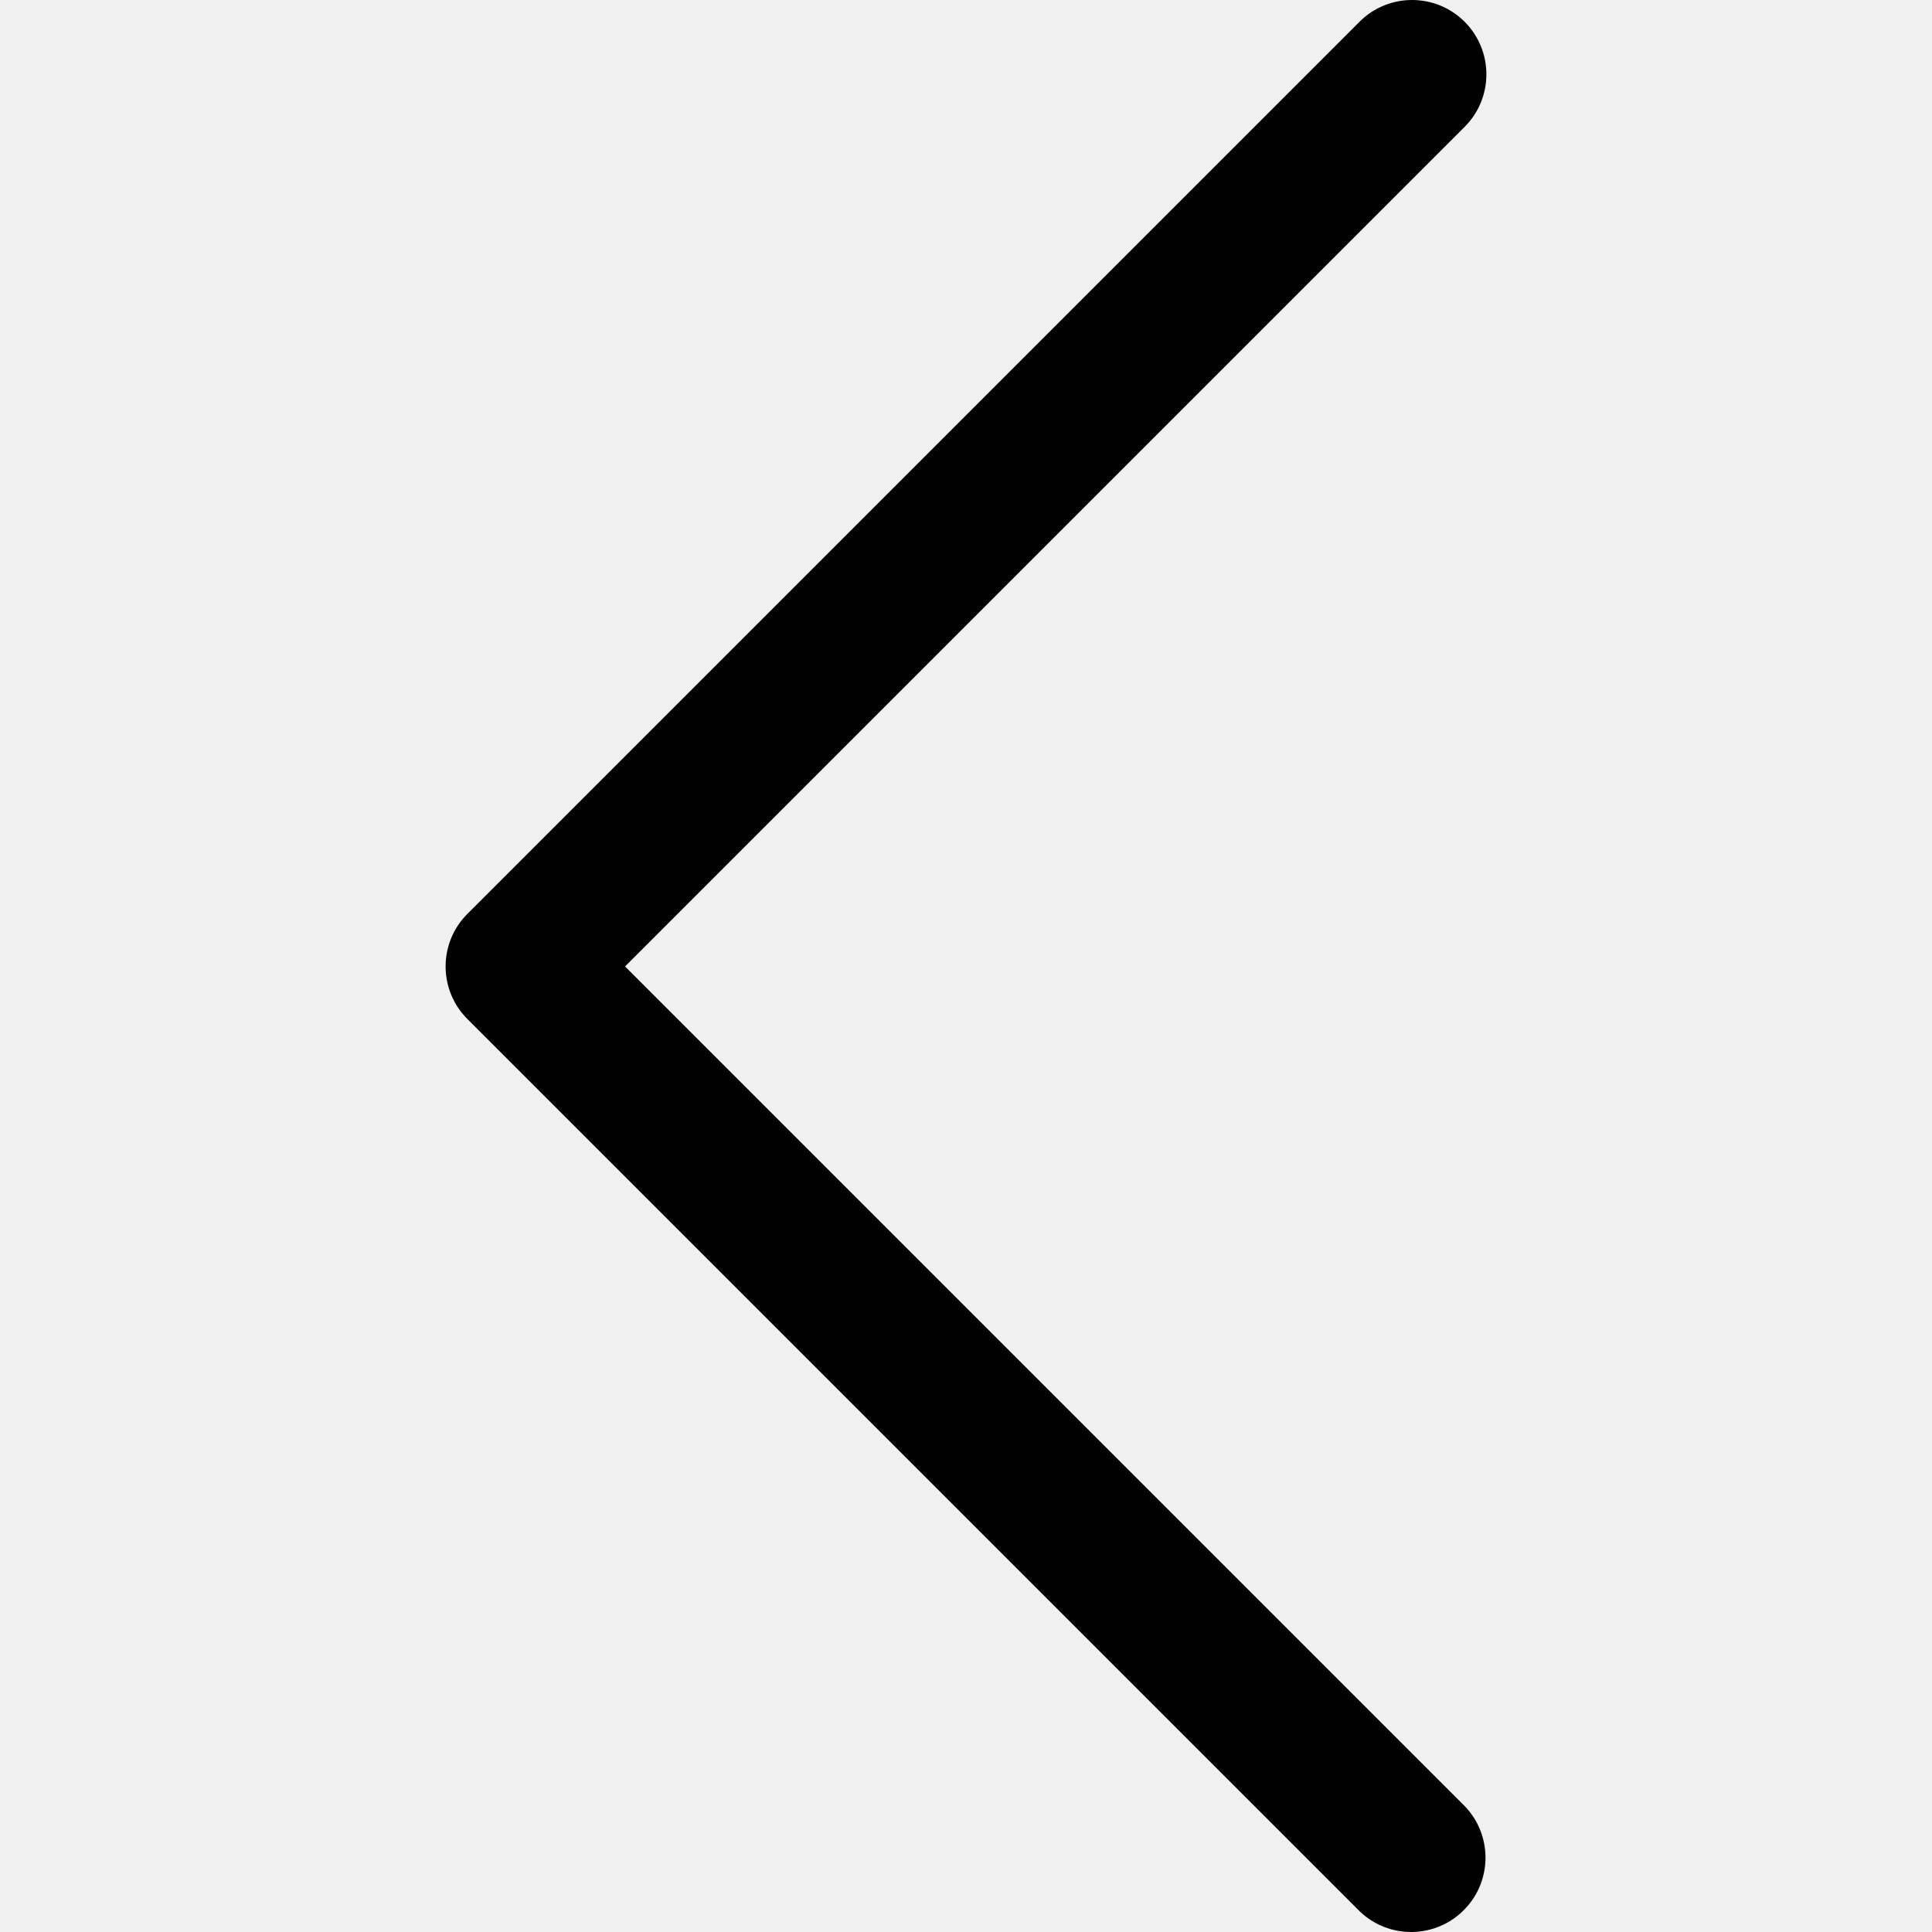
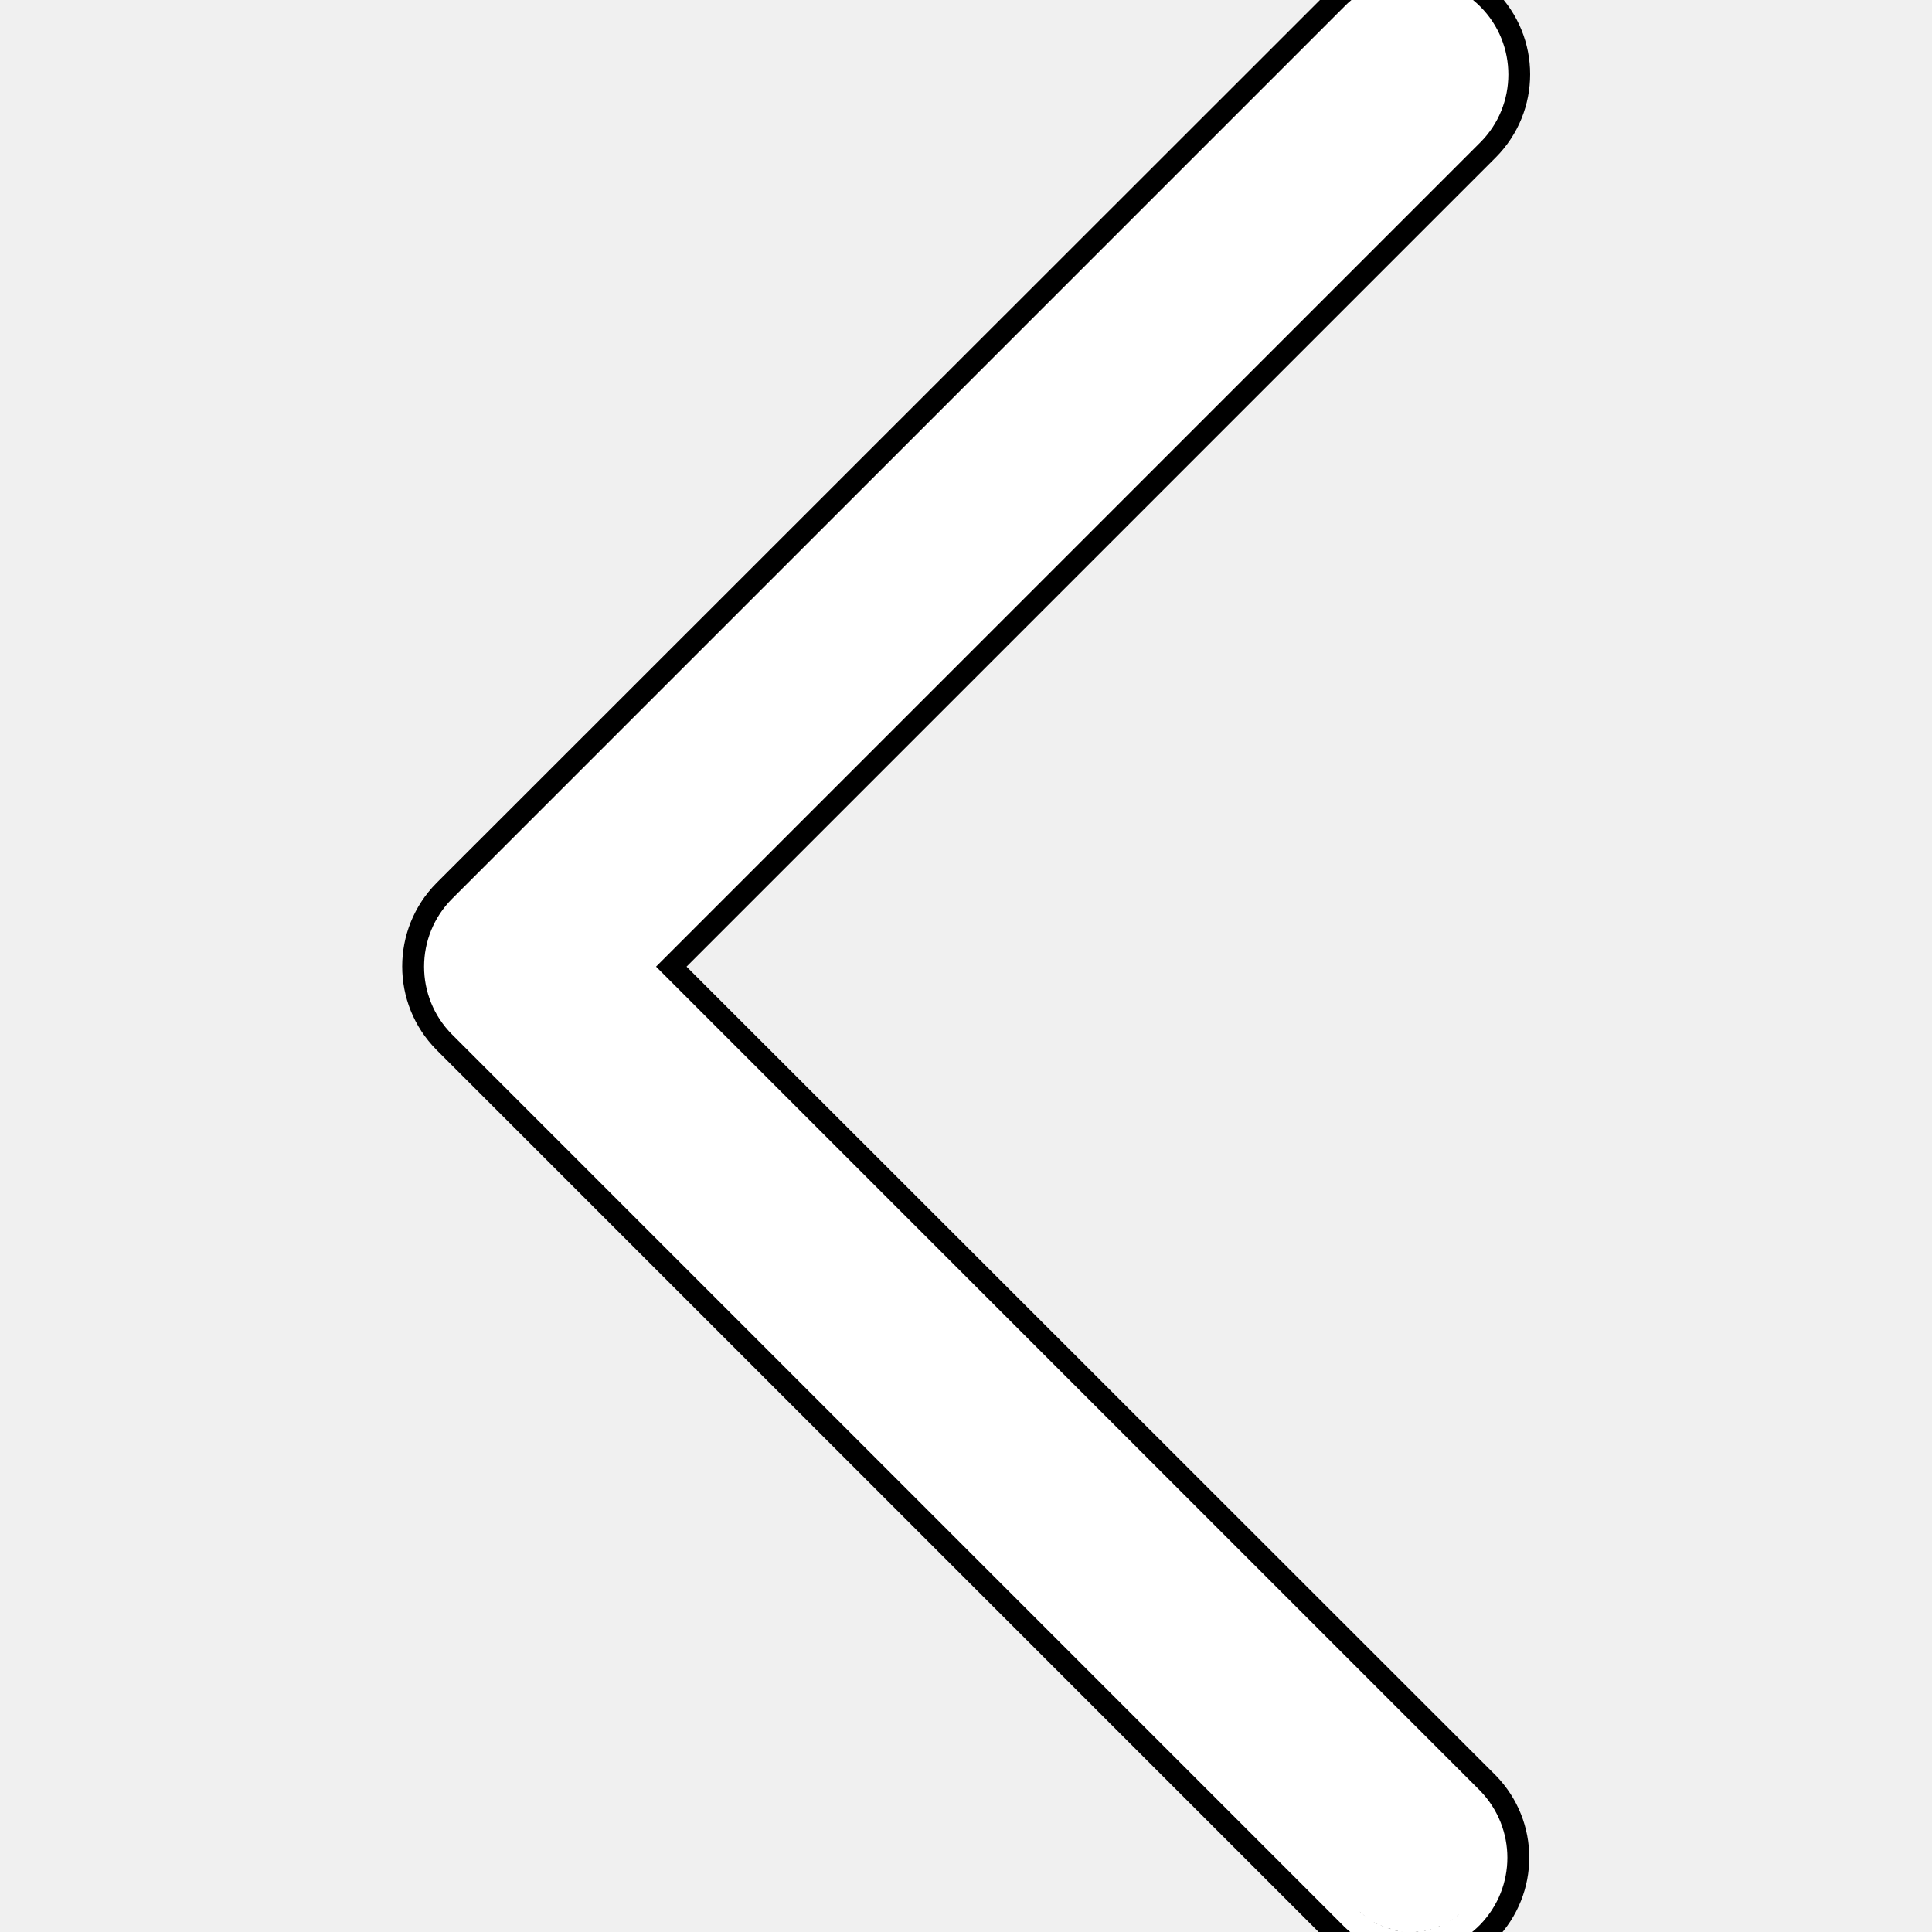
- <svg xmlns="http://www.w3.org/2000/svg" version="1.1" id="Capa_1" x="0px" y="0px" viewBox="0 0 443.52 443.52" style="enable-background:new 0 0 443.52 443.52;" xml:space="preserve">
+ <svg xmlns="http://www.w3.org/2000/svg" version="1.1" id="Capa_1" x="0px" y="0px" viewBox="0 0 443.5 443.5" style="enable-background:new 0 0 443.5 443.5;" xml:space="preserve">
+   <style type="text/css">
+ 	.st0{fill:#FFFFFF;}
+ </style>
  <g>
-     <g>
-       <path d="M143.492,221.863L336.226,29.129c6.663-6.664,6.663-17.468,0-24.132c-6.665-6.662-17.468-6.662-24.132,0l-204.8,204.8    c-6.662,6.664-6.662,17.468,0,24.132l204.8,204.8c6.78,6.548,17.584,6.36,24.132-0.42c6.387-6.614,6.387-17.099,0-23.712    L143.492,221.863z" />
-     </g>
+     <path class="st0" d="M323.9,451c-6.4,0-12.5-2.4-17.1-6.9L102,239.2c-9.6-9.6-9.6-25.2,0-34.7L306.8-0.3c4.6-4.6,10.8-7.2,17.4-7.2   c6.6,0,12.7,2.6,17.4,7.2c9.6,9.6,9.6,25.2,0,34.7L154.1,221.9l187.5,187.5c9.2,9.6,9.2,24.6,0,34.1C337,448.4,330.7,451,323.9,451   z" />
+     <path d="M324.2-5c5.9,0,11.4,2.3,15.6,6.5c8.6,8.6,8.6,22.6,0,31.2L150.6,221.9l189.2,189.2l0,0l0,0c8.3,8.6,8.3,22.1,0,30.7   c-4.2,4.3-9.8,6.7-15.9,6.7c-5.7,0-11.2-2.2-15.3-6.2l0,0l0,0L103.8,237.5c-8.6-8.6-8.6-22.6,0-31.2L308.6,1.5   C312.7-2.7,318.3-5,324.2-5 M319.3,0.7c1.6-0.5,3.2-0.7,4.9-0.7c0.8,0,1.6,0.1,2.4,0.2c0.8,0.1,1.6,0.3,2.4,0.5   c-0.8-0.2-1.6-0.4-2.4-0.5C325.8,0.1,325,0,324.2,0C322.5,0,320.9,0.2,319.3,0.7 M340.9,428c0,0.1,0,0.2,0,0.3   C340.9,428.2,340.9,428.1,340.9,428C340.9,428,340.9,428,340.9,428C340.9,428,340.9,428,340.9,428 M313.4,439.9   c-0.4-0.4-0.9-0.7-1.3-1.1C312.5,439.1,312.9,439.5,313.4,439.9 M334.9,439.5c-0.2,0.1-0.3,0.2-0.5,0.4   C334.6,439.7,334.8,439.6,334.9,439.5 M314.8,440.8c-0.3-0.2-0.6-0.4-0.9-0.6C314.2,440.4,314.5,440.6,314.8,440.8 M333.5,440.6   c-0.2,0.1-0.4,0.2-0.6,0.4C333.2,440.8,333.4,440.7,333.5,440.6C333.5,440.6,333.6,440.6,333.5,440.6   C333.6,440.6,333.5,440.6,333.5,440.6 M316.2,441.7c-0.3-0.1-0.6-0.3-0.9-0.5C315.6,441.4,315.9,441.5,316.2,441.7 M332.1,441.5   c-0.2,0.1-0.4,0.2-0.6,0.3c0,0,0,0,0,0c0,0,0,0,0,0C331.7,441.7,331.9,441.6,332.1,441.5 M317.7,442.3c-0.3-0.1-0.6-0.3-0.9-0.4   C317.2,442.1,317.4,442.2,317.7,442.3 M329.9,442.4c0.2-0.1,0.5-0.2,0.7-0.3C330.3,442.3,330.1,442.4,329.9,442.4 M318.9,442.7   c0.1,0,0.3,0.1,0.4,0.1C319.1,442.8,319,442.8,318.9,442.7c-0.1,0-0.3-0.1-0.4-0.1C318.6,442.6,318.7,442.7,318.9,442.7 M329,442.8   c-0.1,0-0.2,0.1-0.4,0.1c-0.1,0-0.2,0.1-0.4,0.1c0.1,0,0.2-0.1,0.4-0.1S328.9,442.8,329,442.8 M320.5,443.2c0.1,0,0.2,0.1,0.4,0.1   C320.8,443.2,320.6,443.2,320.5,443.2c-0.2,0-0.3-0.1-0.5-0.1C320.2,443.1,320.3,443.1,320.5,443.2 M327.4,443.2   c-0.2,0-0.3,0.1-0.5,0.1c-0.1,0-0.2,0-0.3,0c0.1,0,0.2,0,0.3,0C327.1,443.2,327.2,443.2,327.4,443.2 M322.1,443.4   c0.1,0,0.2,0,0.3,0C322.4,443.4,322.3,443.4,322.1,443.4c-0.2,0-0.3,0-0.5-0.1C321.8,443.4,322,443.4,322.1,443.4 M325.7,443.4   c-0.3,0-0.5,0-0.8,0.1C325.2,443.5,325.5,443.4,325.7,443.4 M323.9,443.5c0,0,0.1,0,0.1,0C324.1,443.5,324.1,443.5,323.9,443.5   c-0.2,0-0.4,0-0.7,0C323.5,443.5,323.7,443.5,323.9,443.5 M324.2-10c-7.2,0-14,2.8-19.1,7.9L100.2,202.7   c-10.5,10.6-10.5,27.7,0,38.3L305,445.8l0,0l0.1,0.1c5.1,4.9,11.8,7.6,18.8,7.6c7.4,0,14.3-2.9,19.5-8.3   c10.2-10.5,10.2-27.1,0-37.6l0,0l-0.1-0.1L157.6,221.9L343.3,36.2c10.6-10.6,10.6-27.7,0-38.3C338.2-7.2,331.4-10,324.2-10   L324.2-10z" />
  </g>
-   <g>
- </g>
-   <g>
- </g>
-   <g>
- </g>
-   <g>
- </g>
-   <g>
- </g>
-   <g>
- </g>
-   <g>
- </g>
-   <g>
- </g>
-   <g>
- </g>
-   <g>
- </g>
-   <g>
- </g>
-   <g>
- </g>
-   <g>
- </g>
-   <g>
- </g>
-   <g>
- </g>
</svg>
